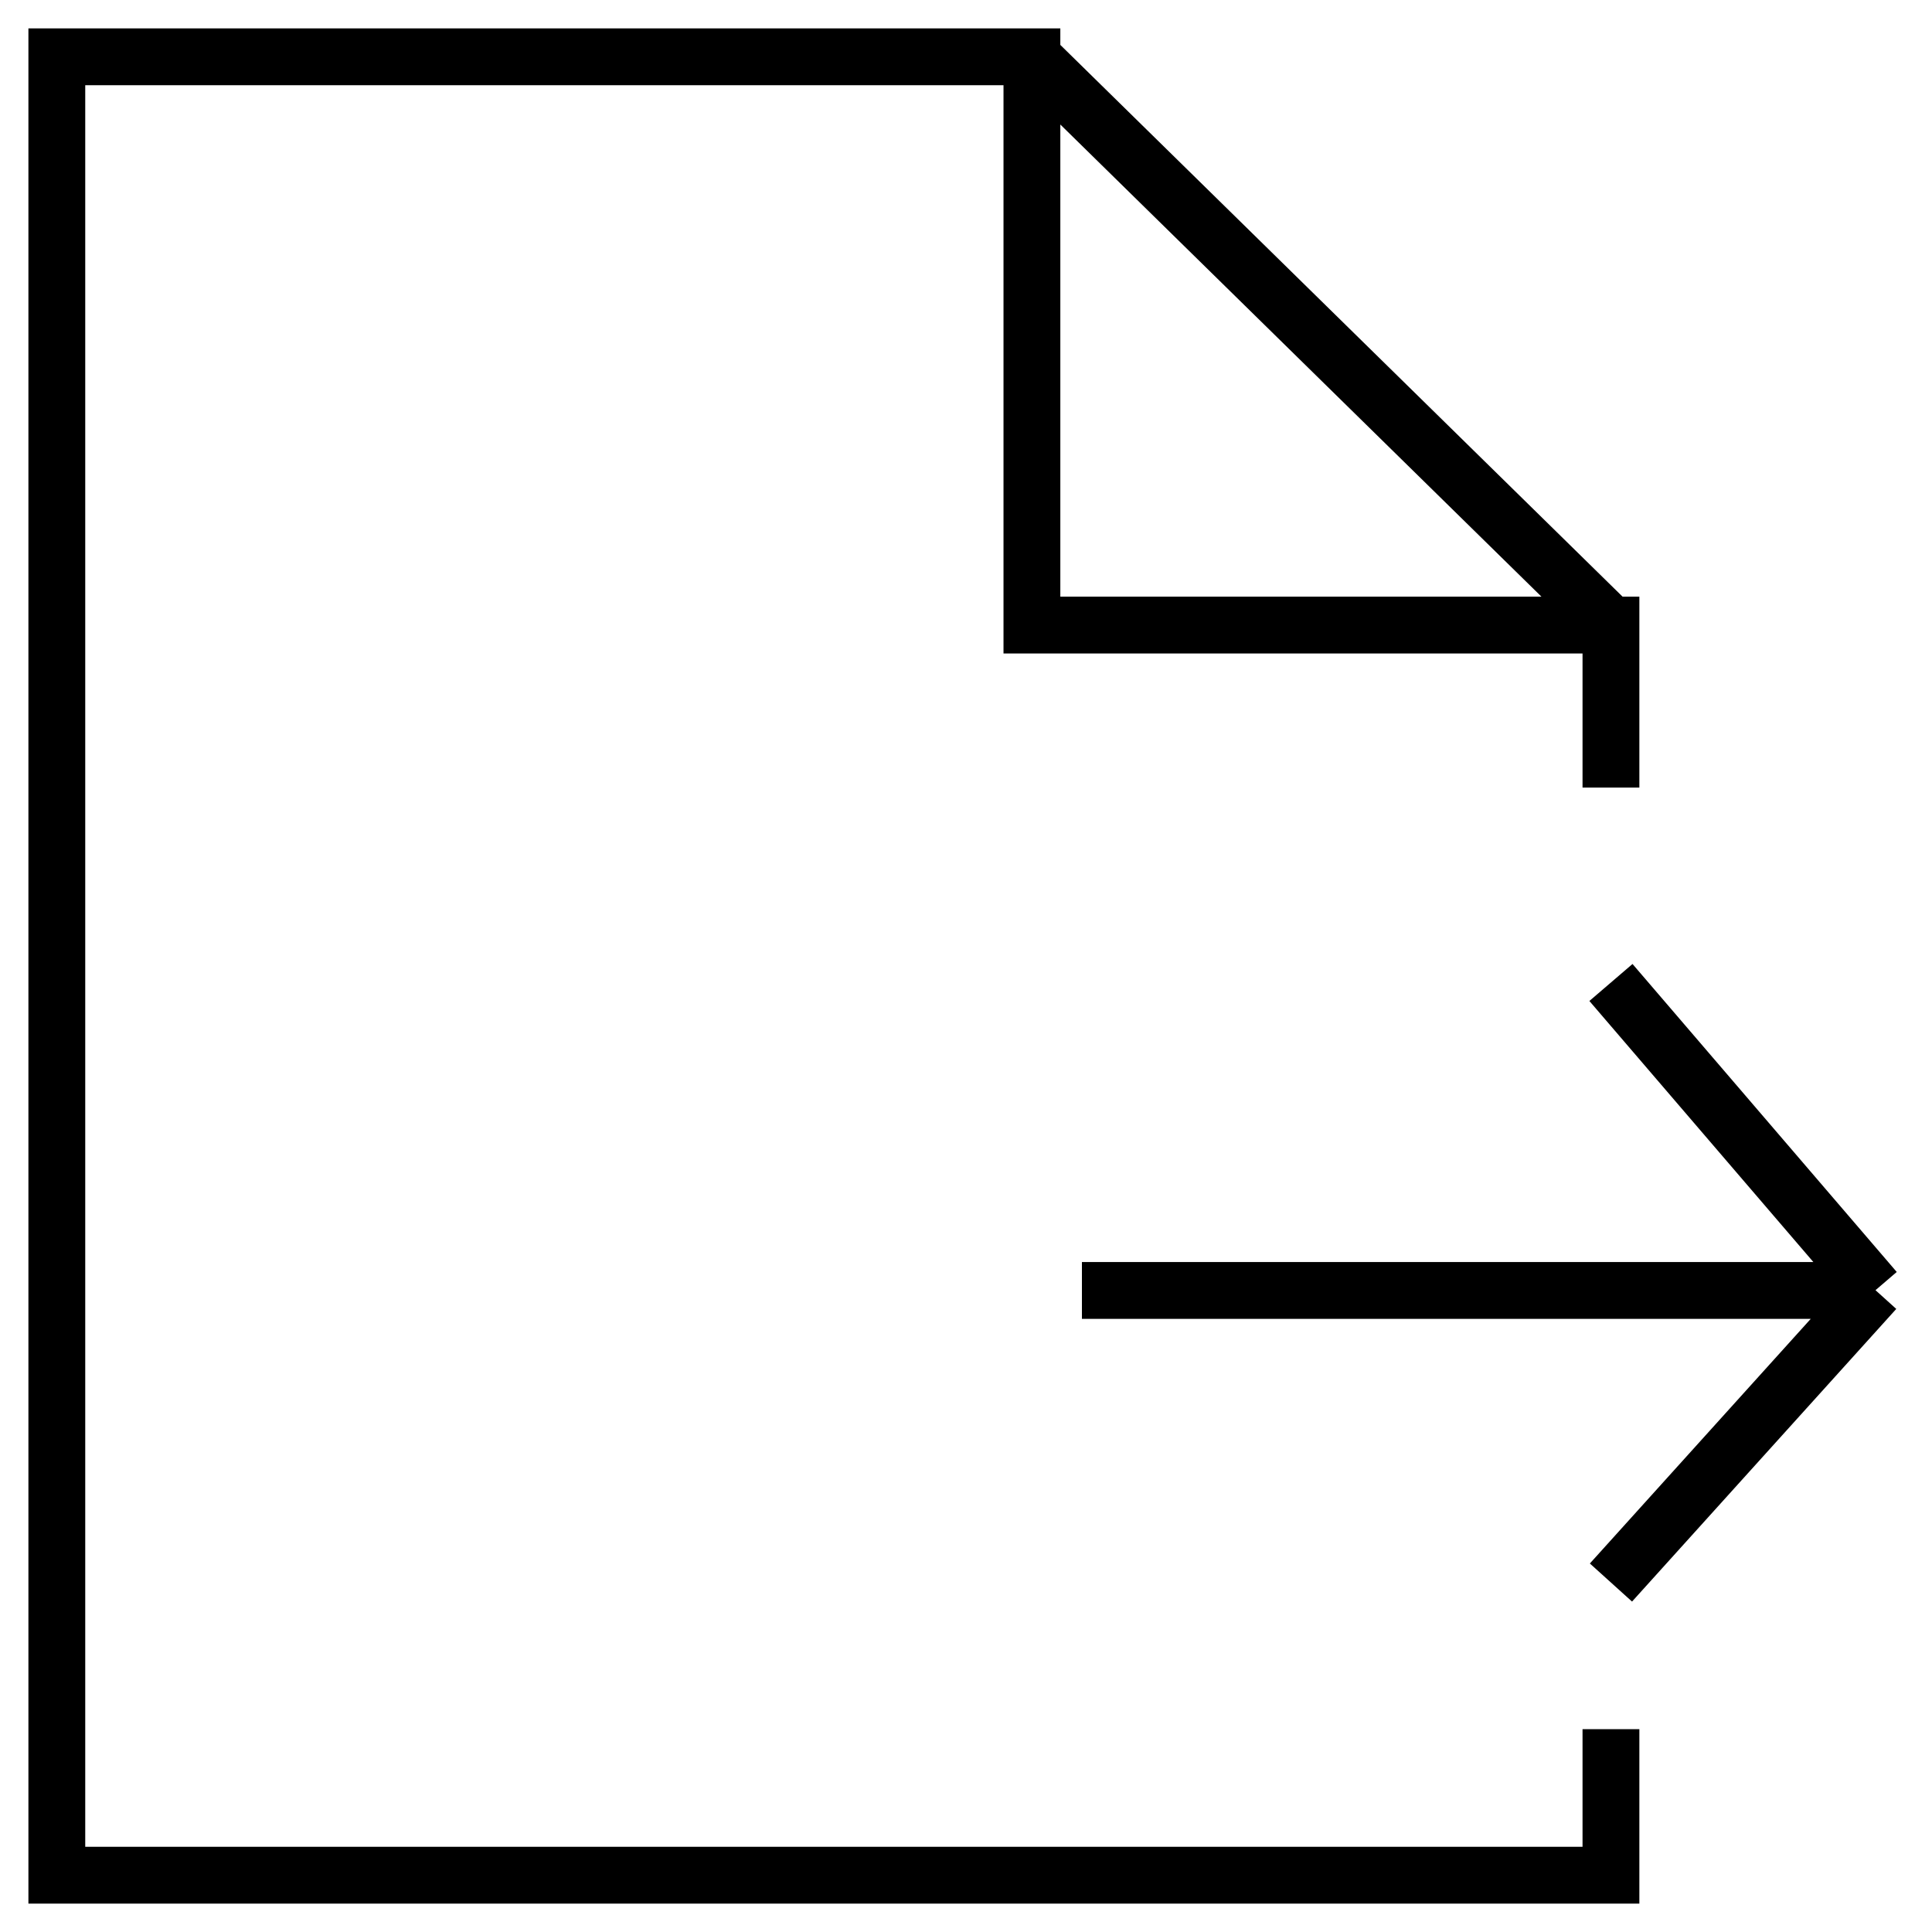
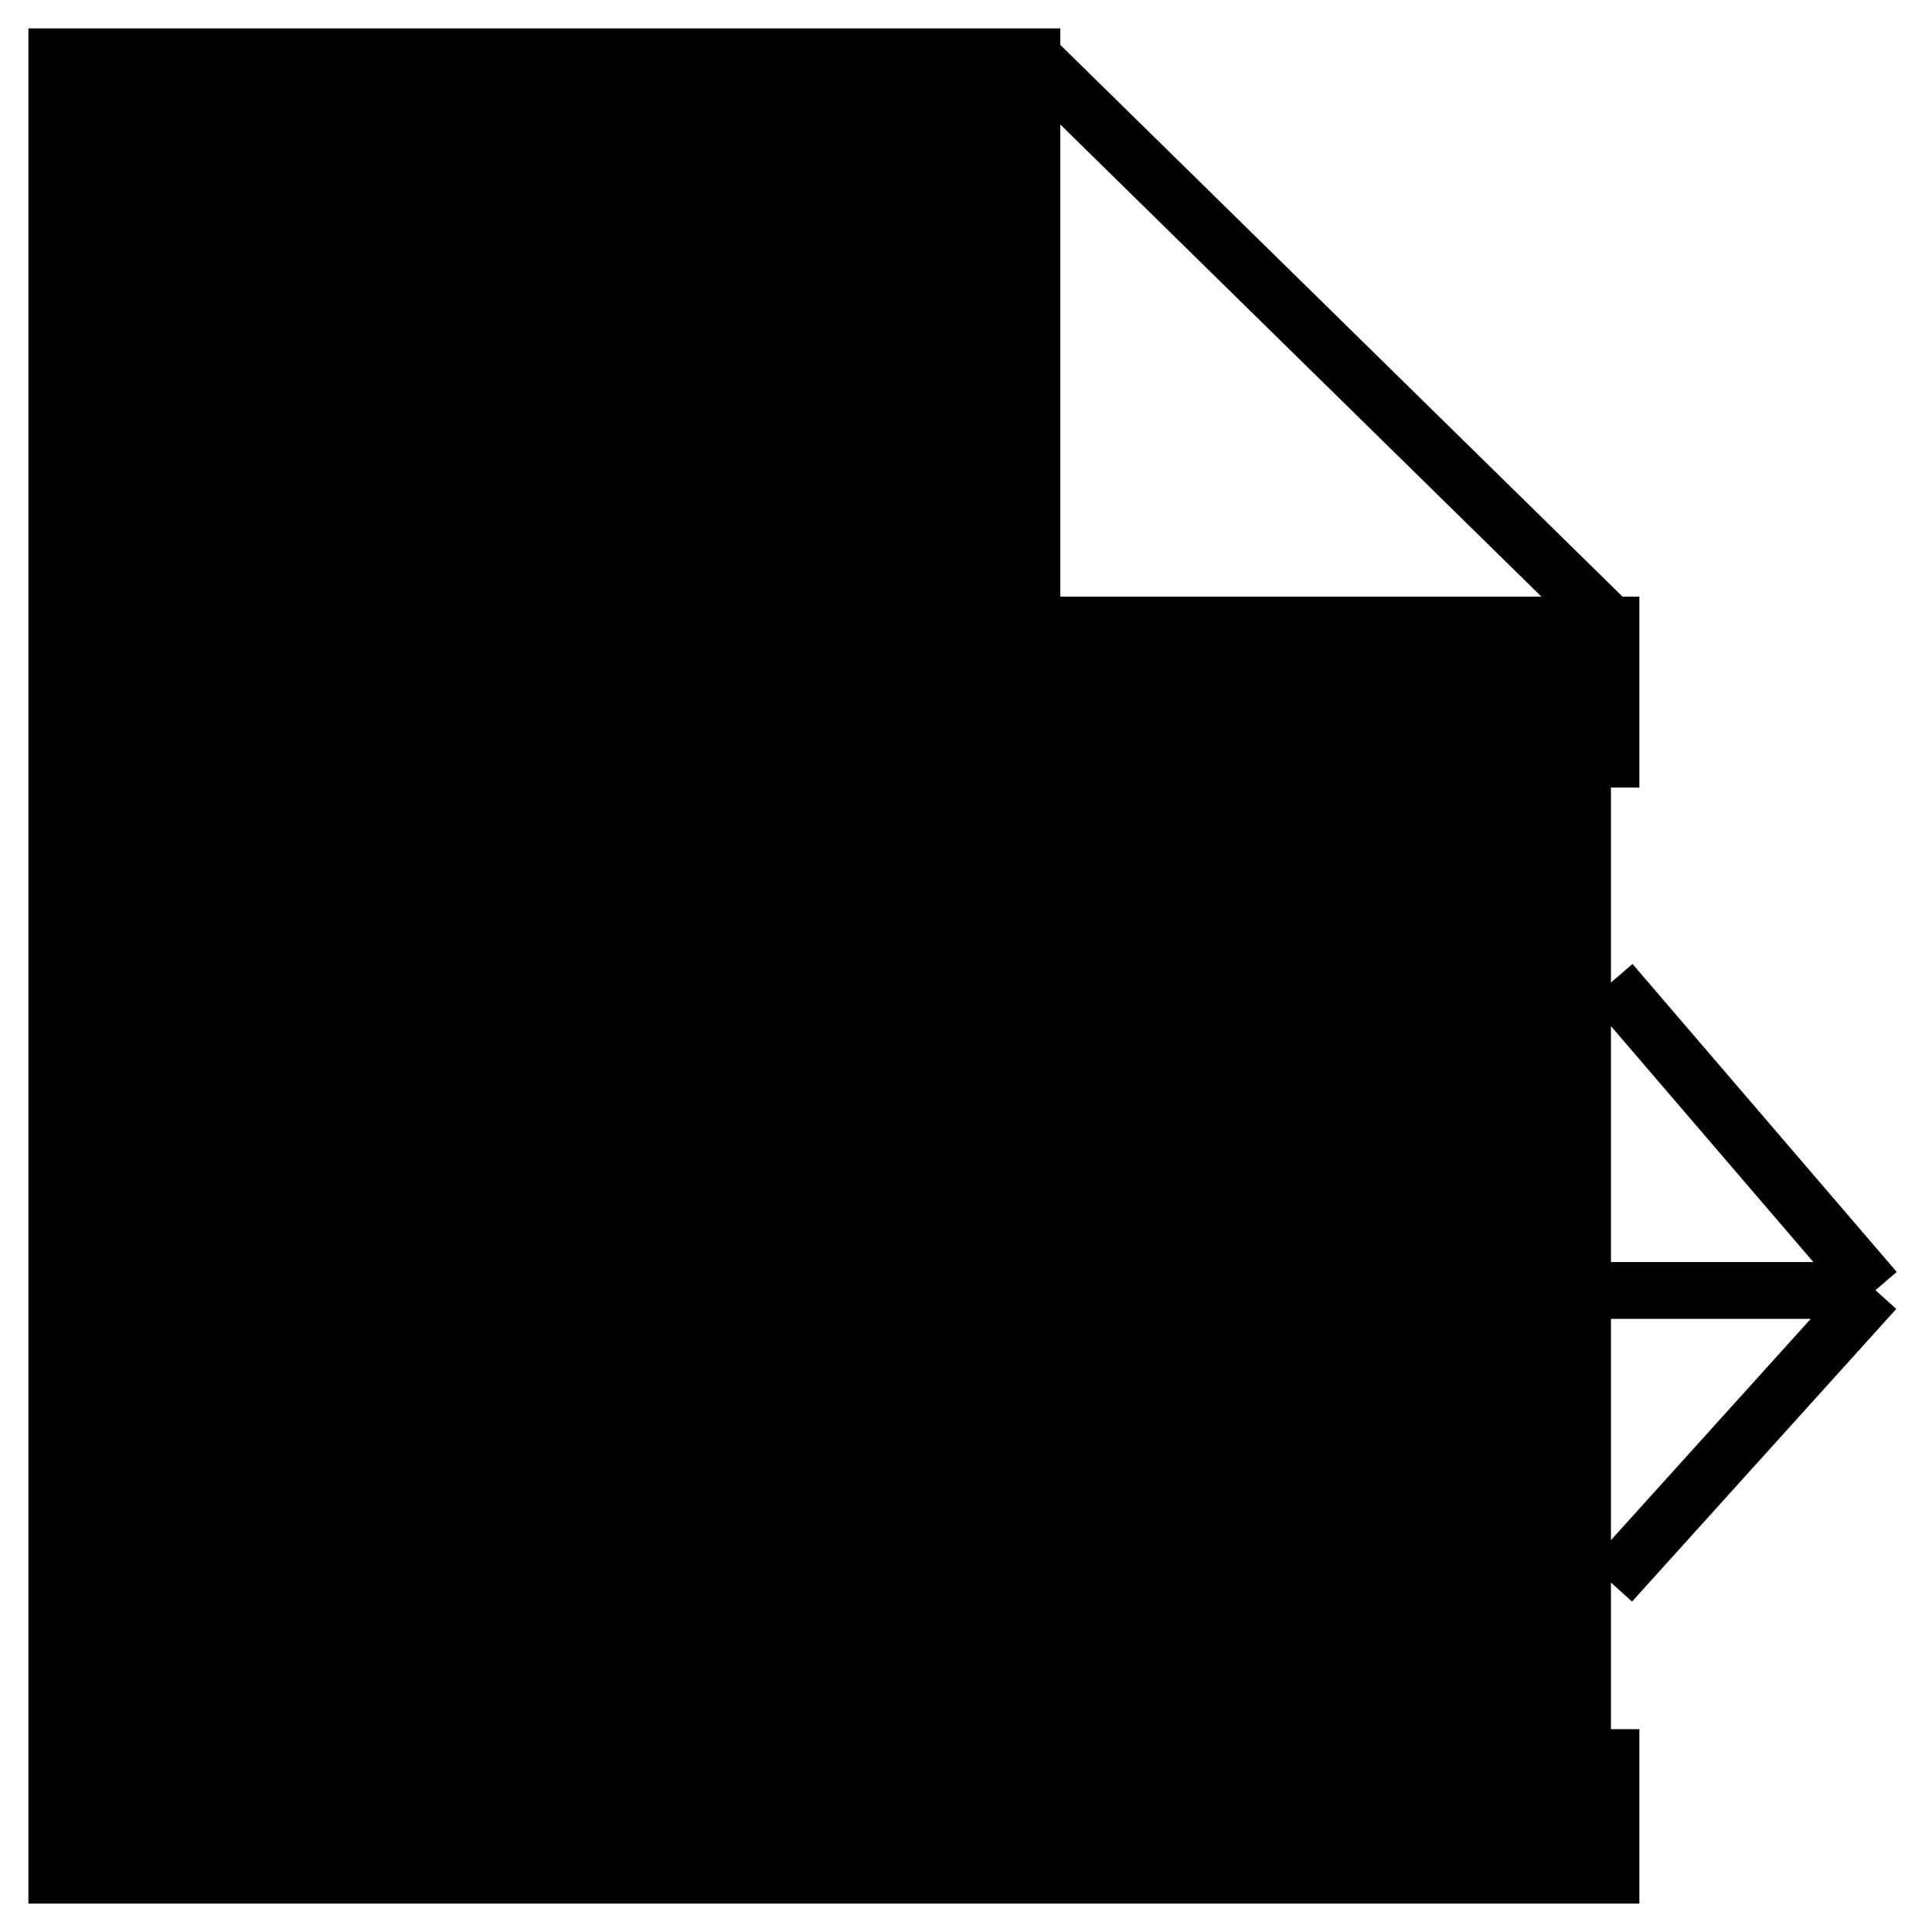
- <svg xmlns="http://www.w3.org/2000/svg" width="34" height="34" fill="none">
-   <path stroke="#000" d="M28.35 13.86V11H18.16V1H1v32h27.35v-2.57M19.04 22.71H33m0 0-4.65-5.42M33 22.7l-4.65 5.15M18.16 1l10.19 10" />
+ <svg xmlns="http://www.w3.org/2000/svg" class="button__svg" width="34" height="34" fill="currentColor">
+   <path stroke="currentColor" d="M28.35 13.86V11H18.16V1H1v32h27.35v-2.57M19.04 22.71H33m0 0-4.65-5.42M33 22.7l-4.65 5.15M18.16 1l10.19 10" />
</svg>
